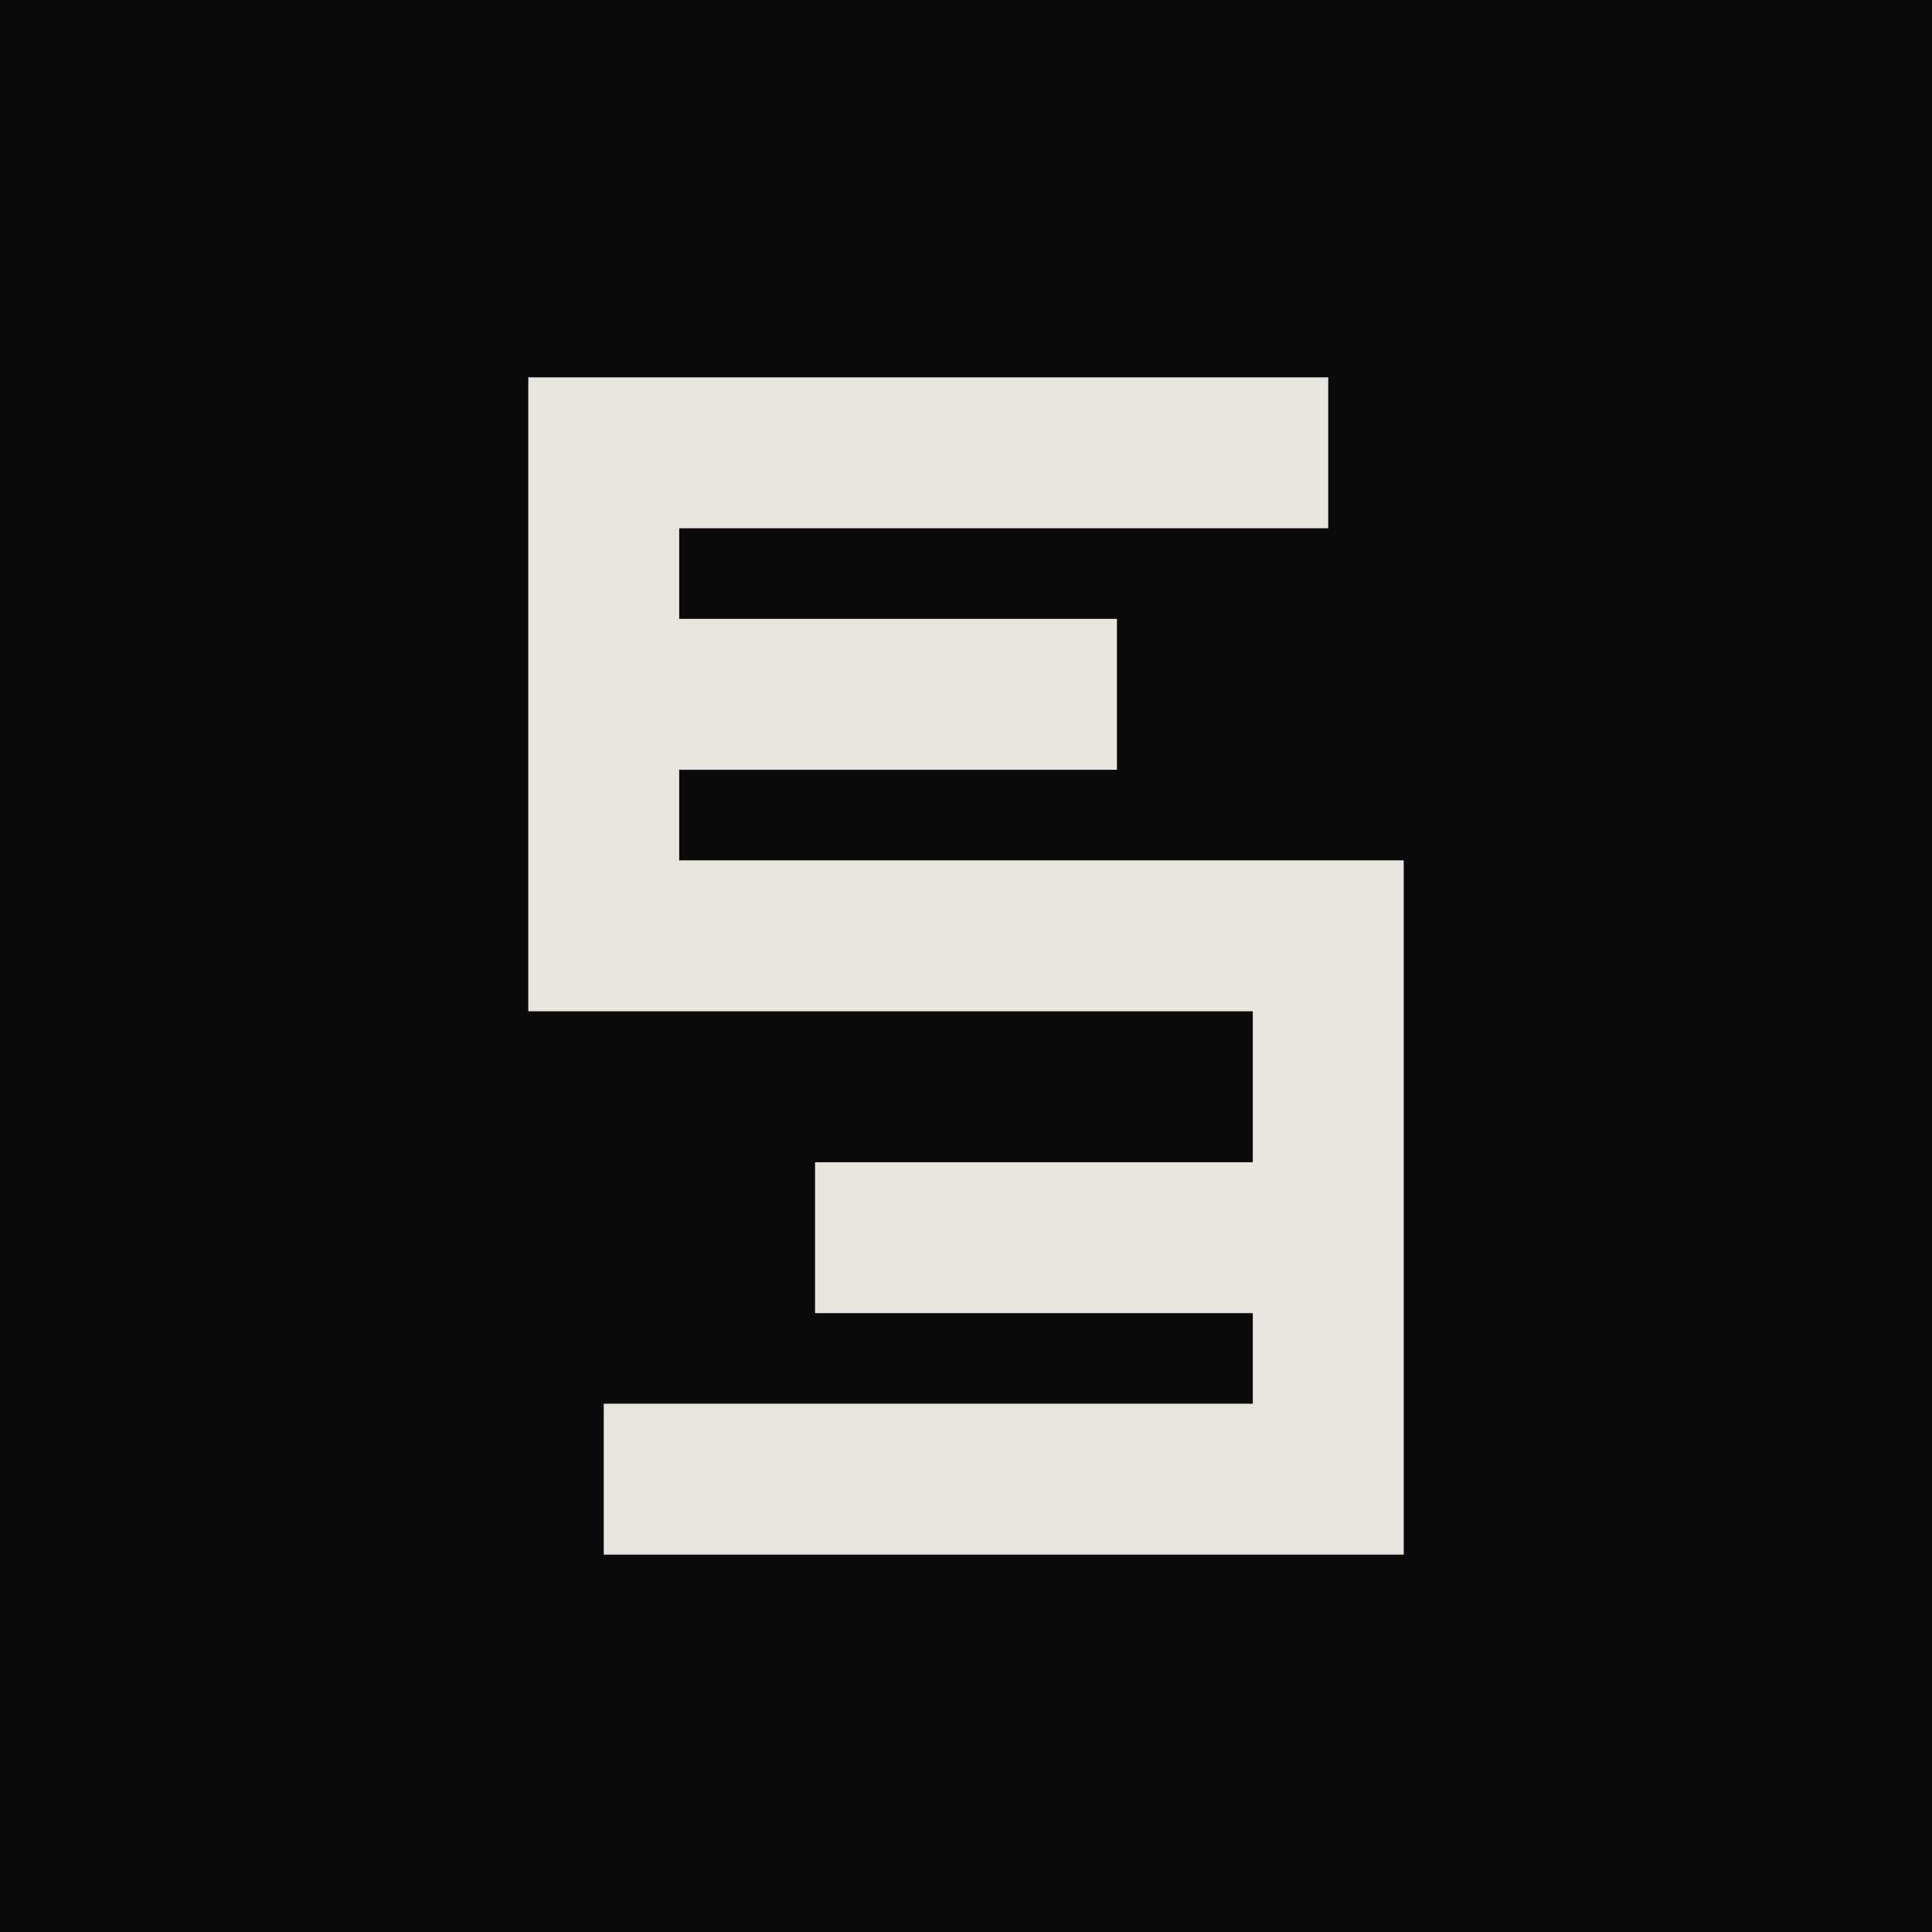
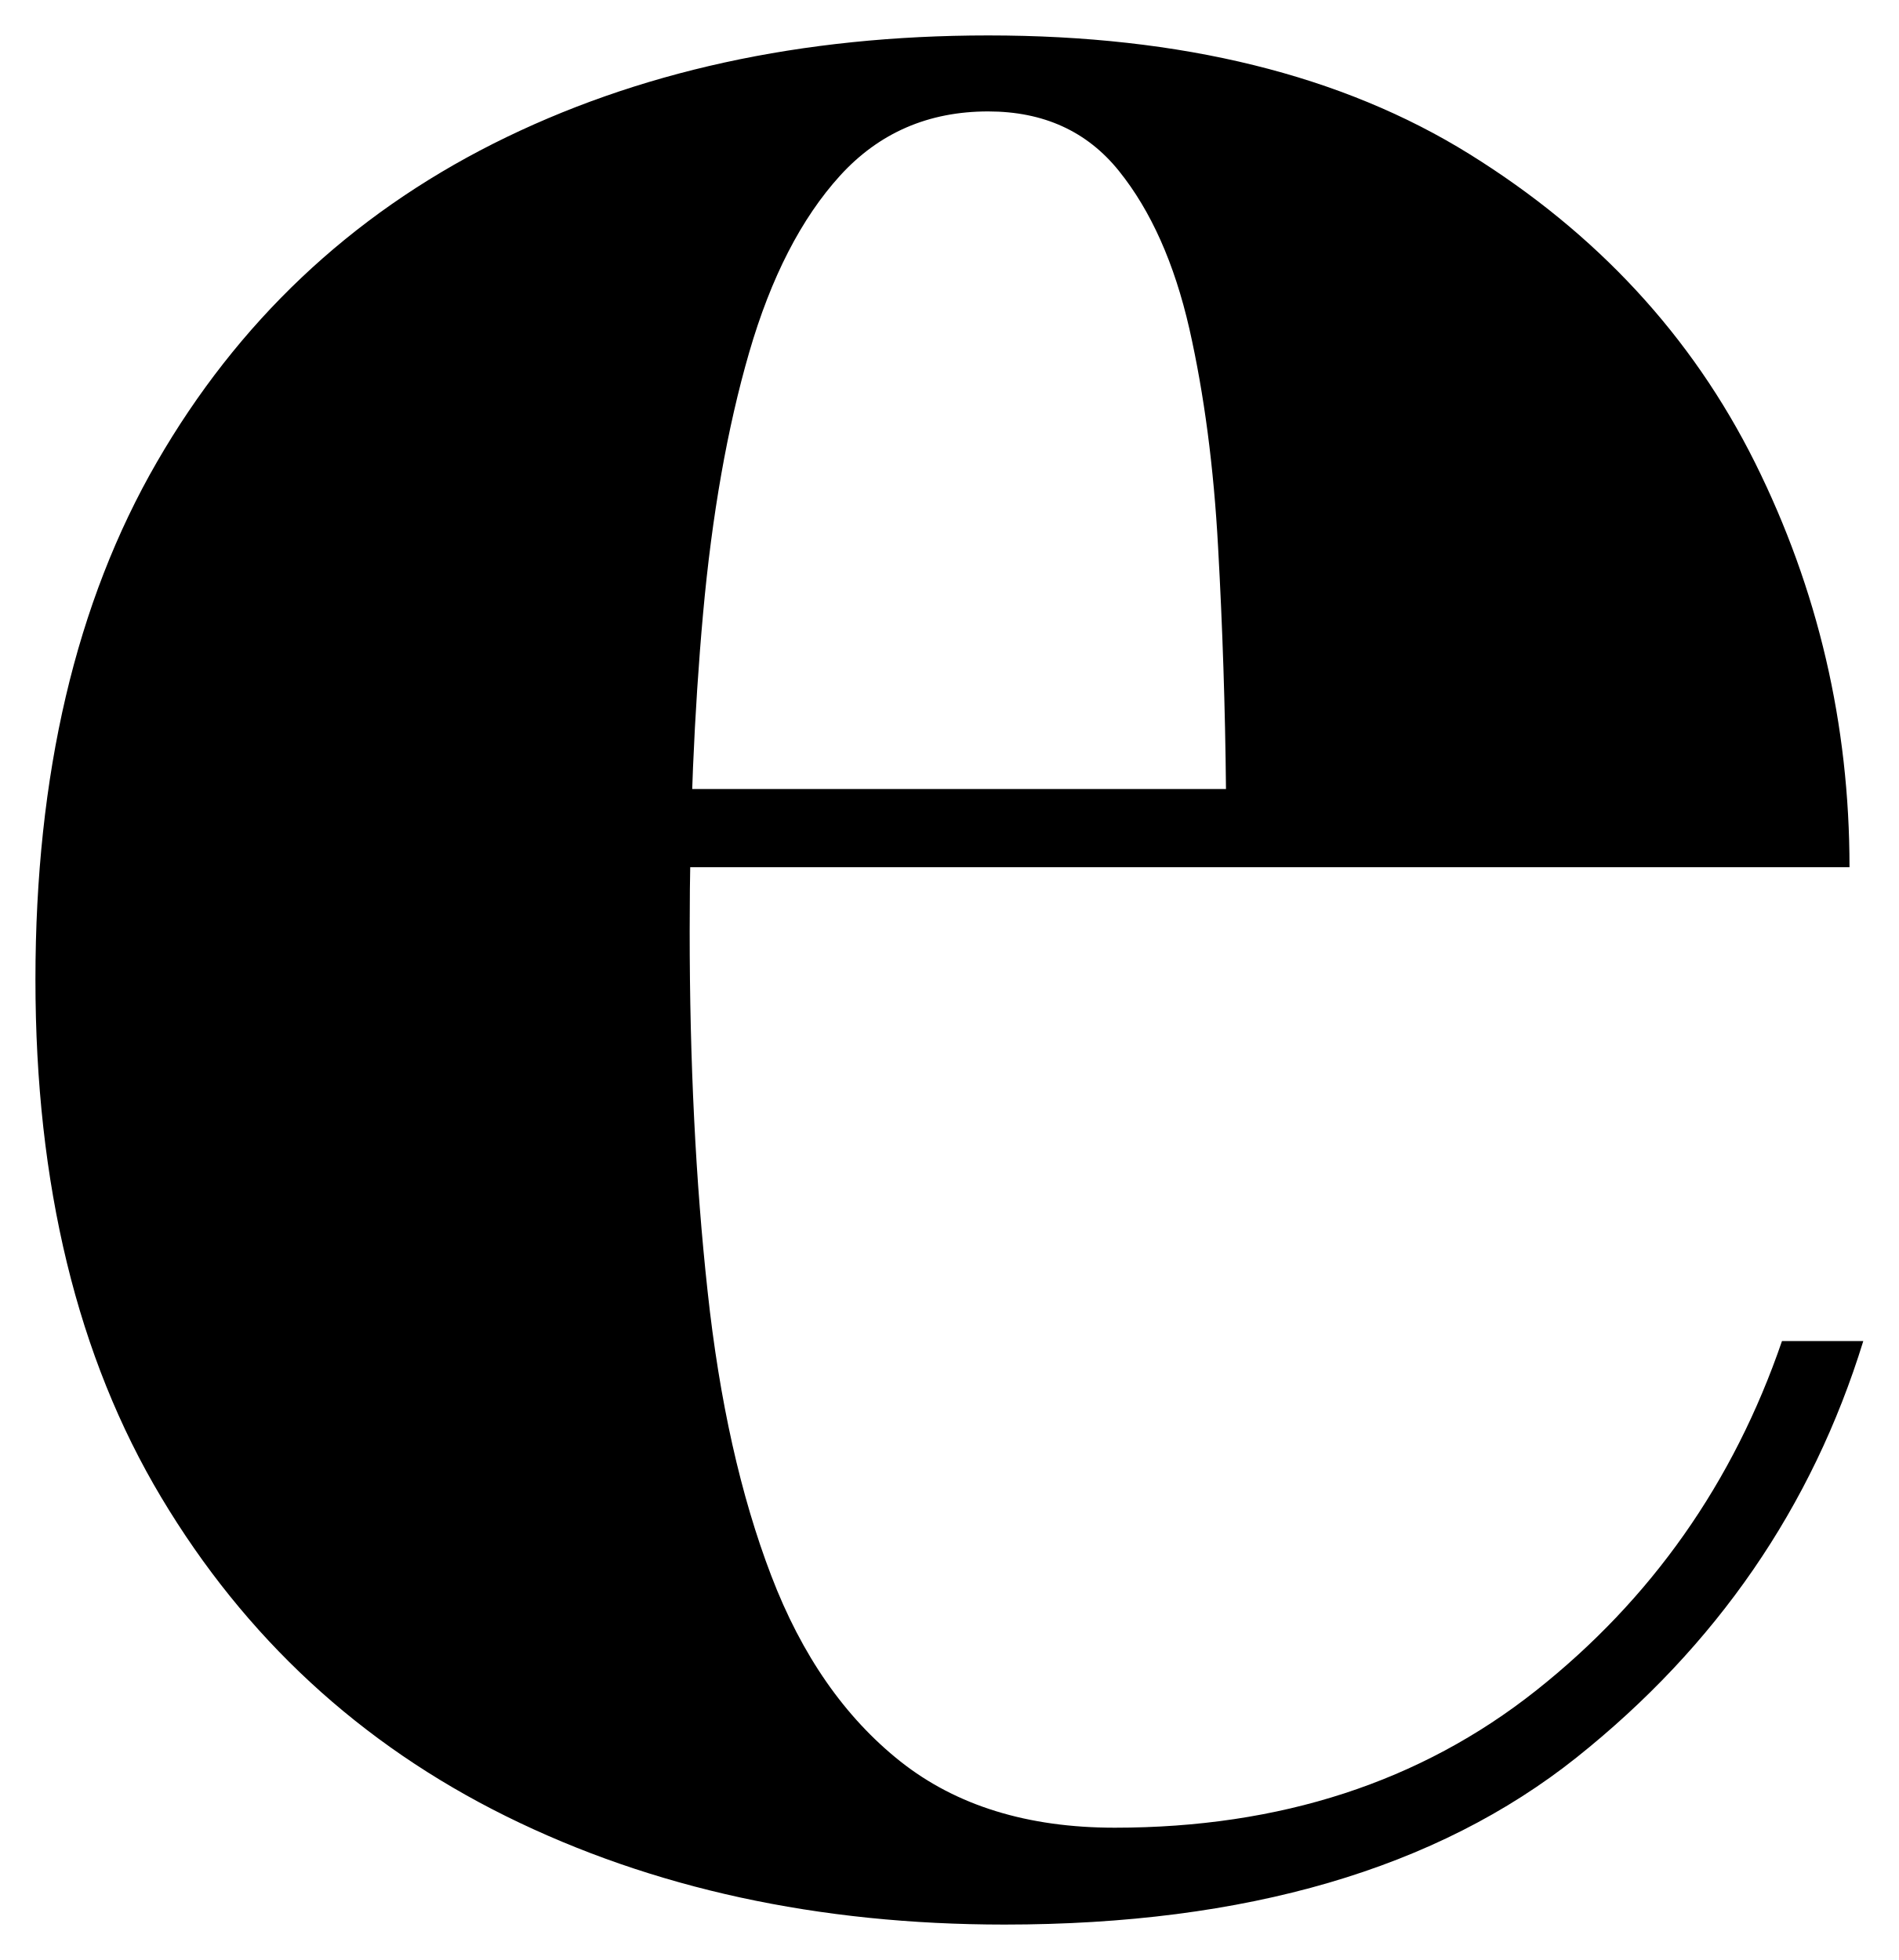
- <svg xmlns="http://www.w3.org/2000/svg" viewBox="0 0 64 64">
-   <rect width="64" height="64" fill="#0a0a0a" />
-   <path d="M44 15H20v16h24v18H20M20 23h17M27 41h17" stroke="#e8e5de" stroke-width="5" fill="none" />
+ <svg xmlns="http://www.w3.org/2000/svg" viewBox="0 0 964.4 995.6" fill="currentColor">
+   <path transform="translate(-55.4 957.6) scale(1 -1)" d="M565.6 -20.0Q423.8 -20.0 312.5 35.0Q201.2 90.1 137.3 197.0Q73.4 303.8 73.4 460.0Q73.4 616.2 135.1 722.9Q196.7 829.5 305.9 884.6Q415.2 939.6 557.3 939.6Q704.8 939.6 801.8 879.3Q898.7 819.1 946.8 722.6Q994.8 626.1 994.8 517.1H207.2V556.8H678.1Q677.5 618.5 674.1 679.5Q670.8 740.6 659.5 790.6Q648.1 840.5 623.7 870.8Q599.4 901.0 557.3 901.0Q511.8 901.0 482.1 868.4Q452.5 835.8 435.9 778.5Q419.3 721.2 412.5 645.9Q405.7 570.6 405.7 484.6Q405.7 385.1 414.8 301.7Q423.8 218.2 447.1 157.3Q470.3 96.5 512.8 62.8Q555.3 29.2 621.6 29.2Q747.6 29.2 835.5 98.8Q923.5 168.5 960.5 276.4H1001.8Q962.8 149.9 856.2 64.9Q749.6 -20.0 565.6 -20.0Z" />
</svg>
